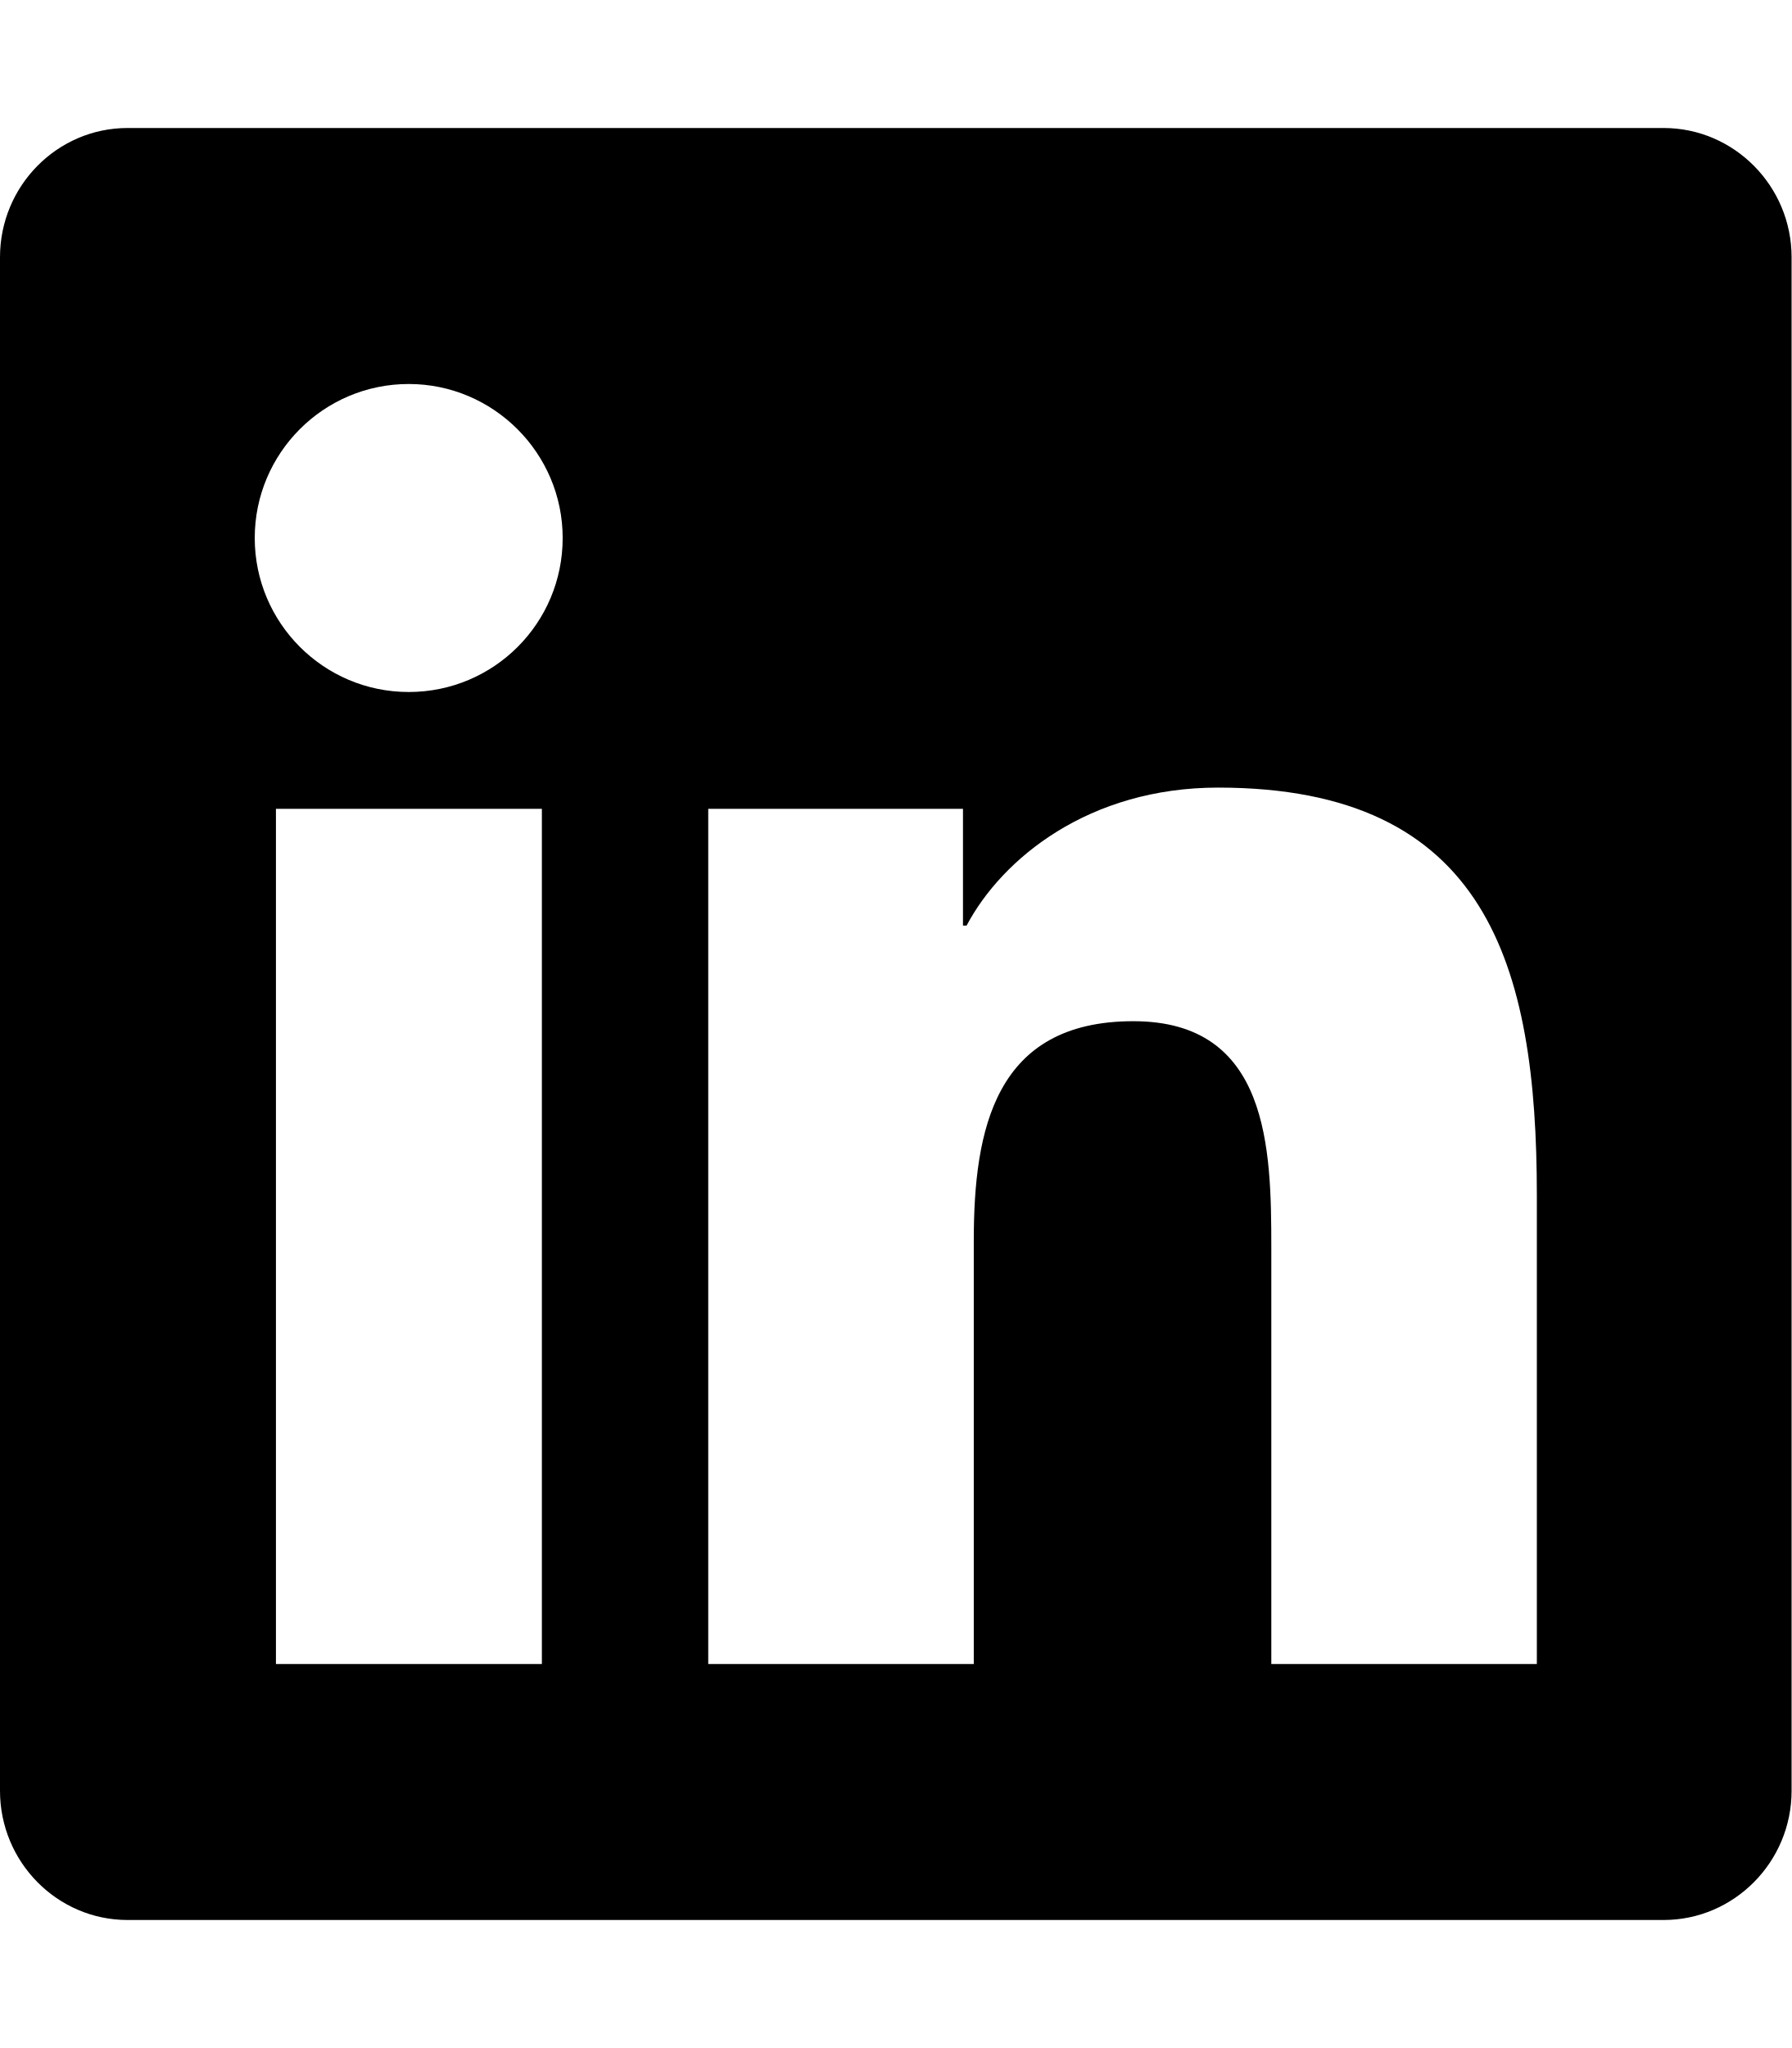
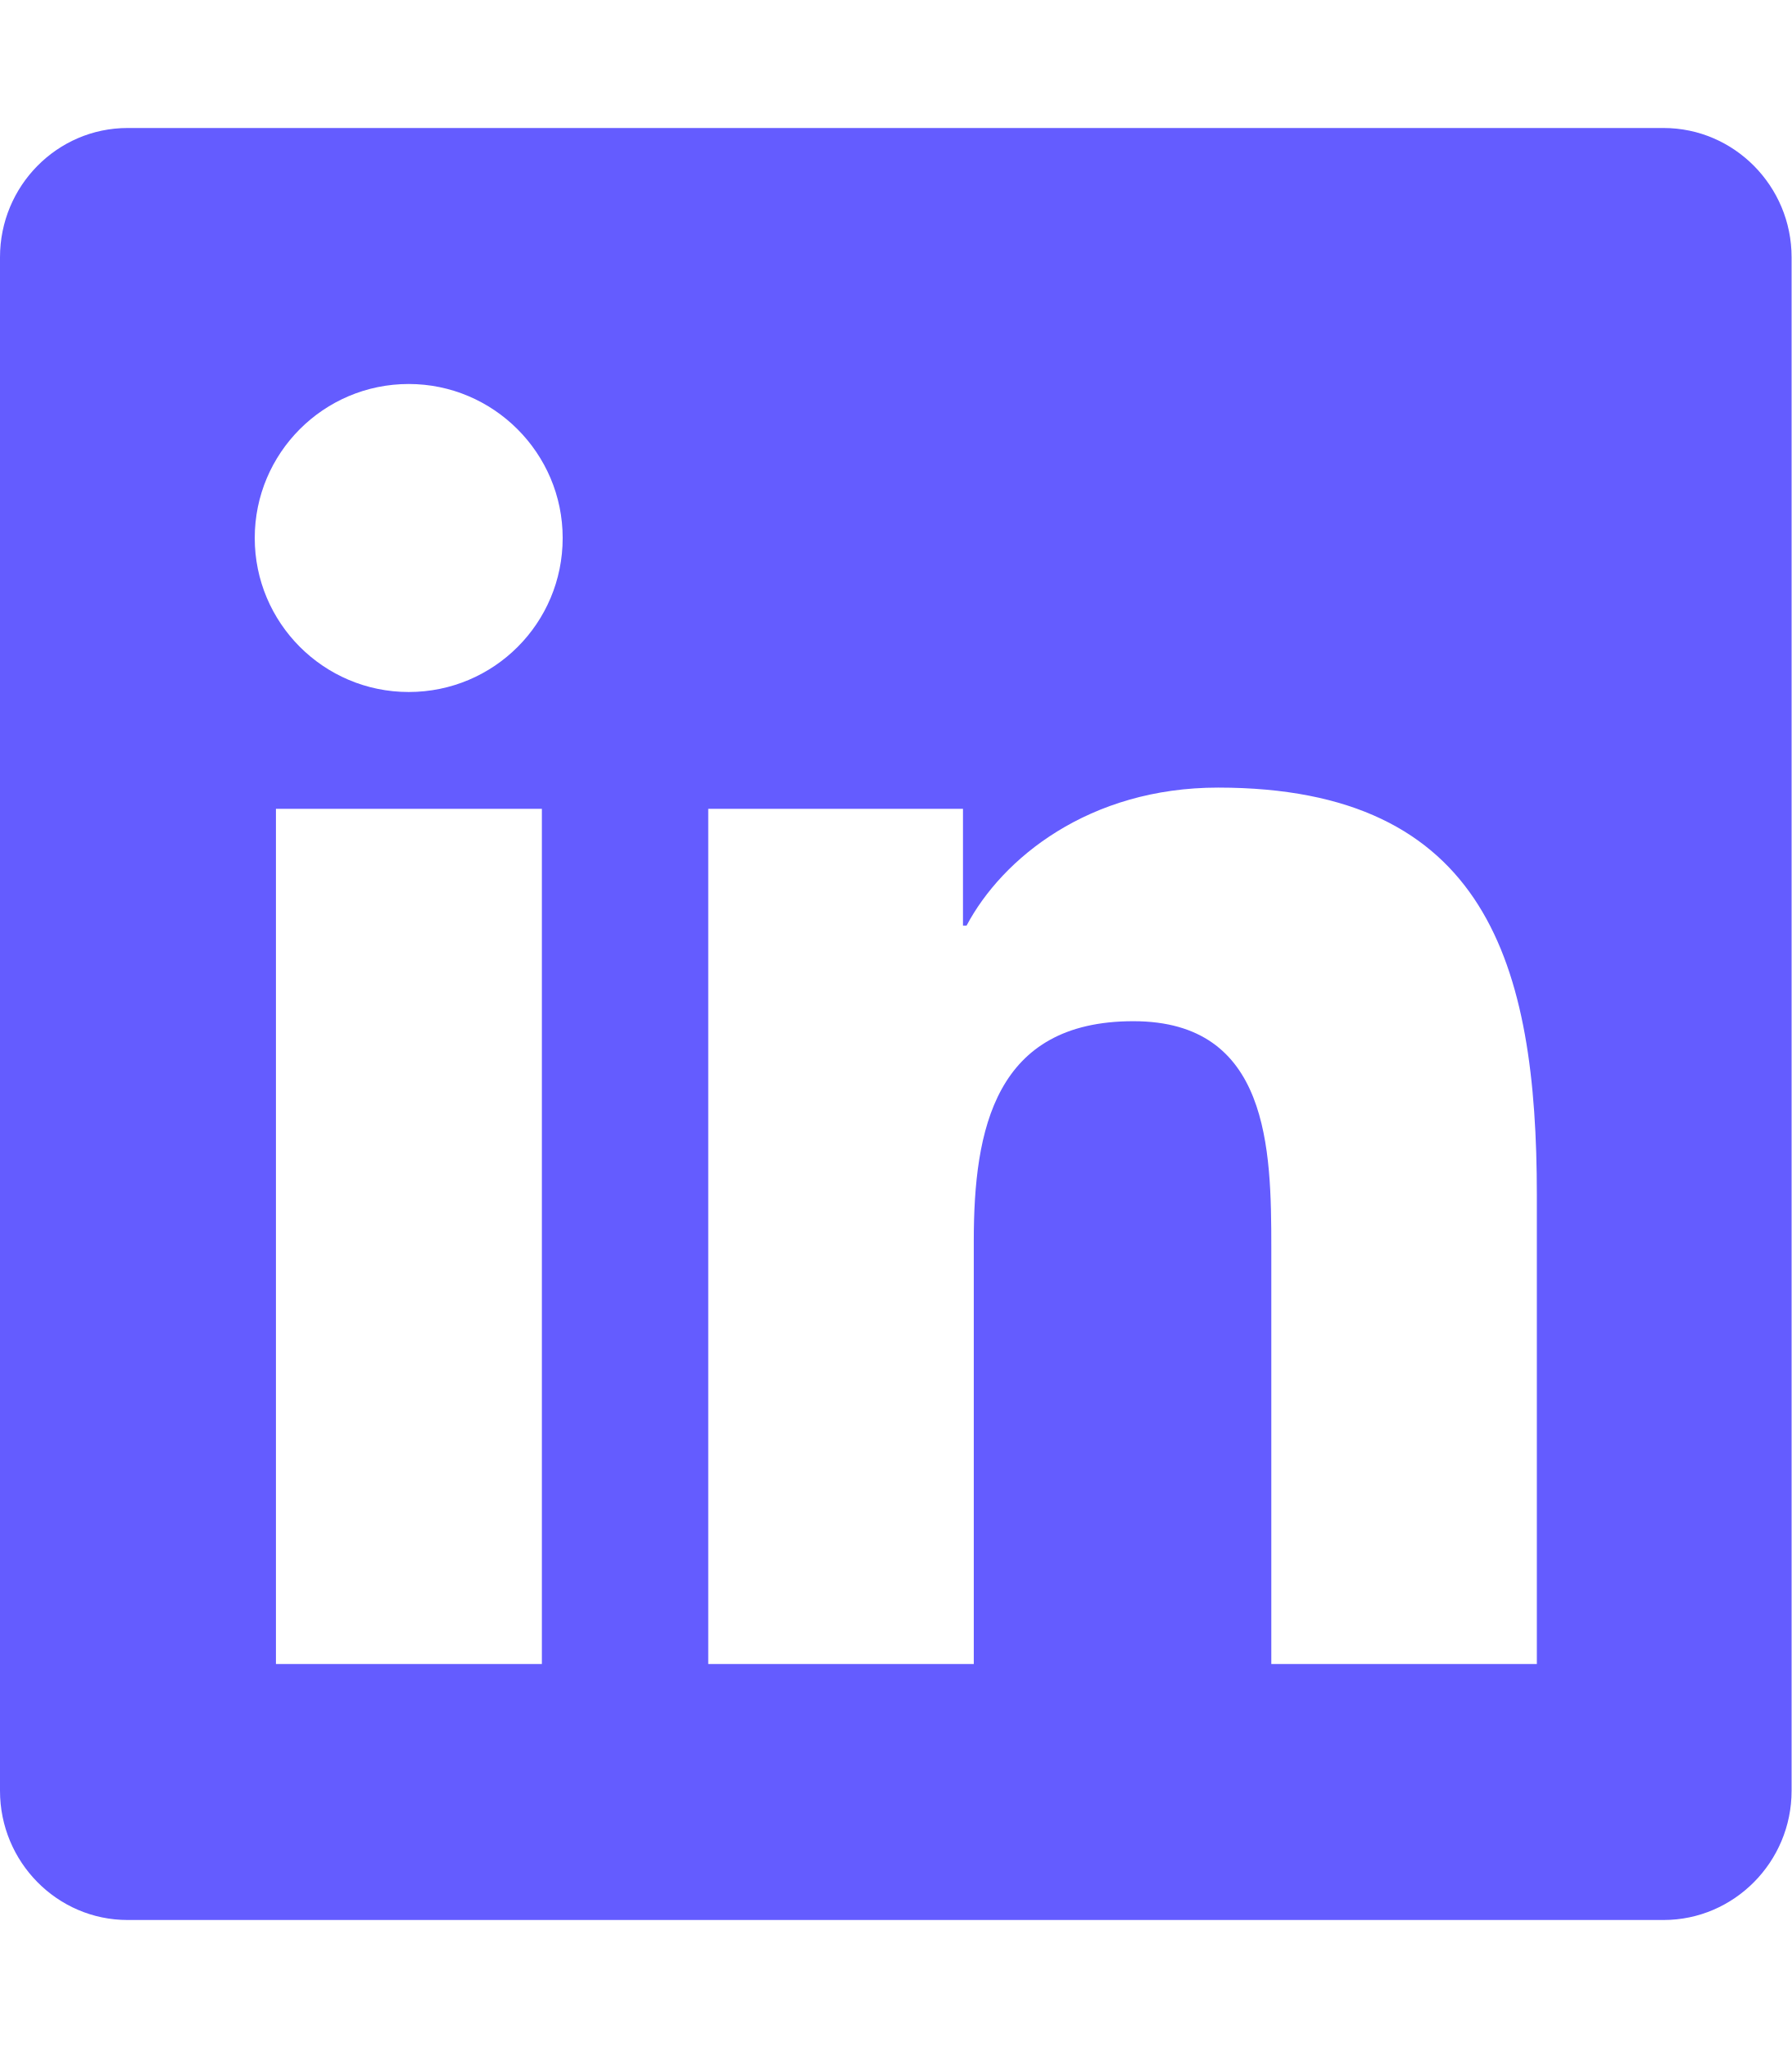
<svg xmlns="http://www.w3.org/2000/svg" viewBox="0 0 448 512">
-   <path d="M416 32H31.9C14.3 32 0 46.5 0 64.3v383.4C0 465.5 14.3 480 31.9 480H416c17.6 0 32-14.5 32-32.3V64.3c0-17.8-14.4-32.3-32-32.3zM135.4 416H69V202.2h66.5V416zm-33.2-243c-21.3 0-38.5-17.3-38.5-38.5S80.9 96 102.2 96c21.2 0 38.5 17.3 38.5 38.5 0 21.3-17.2 38.5-38.5 38.5zm282.1 243h-66.4V312c0-24.8-.5-56.7-34.5-56.7-34.6 0-39.9 27-39.9 54.9V416h-66.4V202.2h63.7v29.2h.9c8.9-16.8 30.6-34.5 62.9-34.5 67.2 0 79.7 44.3 79.7 101.9V416z" />
+   <path fill="rgb(100, 92, 255)" d="M416 32H31.9C14.3 32 0 46.5 0 64.3v383.4C0 465.5 14.3 480 31.9 480H416c17.6 0 32-14.5 32-32.3V64.3c0-17.8-14.4-32.3-32-32.3zM135.4 416H69V202.2h66.5V416zm-33.2-243c-21.3 0-38.5-17.3-38.5-38.5S80.9 96 102.2 96c21.2 0 38.5 17.3 38.5 38.5 0 21.3-17.2 38.5-38.5 38.5zm282.1 243h-66.4V312c0-24.8-.5-56.7-34.5-56.7-34.6 0-39.9 27-39.9 54.9V416h-66.4V202.2h63.7v29.2h.9c8.9-16.8 30.6-34.5 62.9-34.5 67.2 0 79.7 44.3 79.7 101.9V416z" />
</svg>
